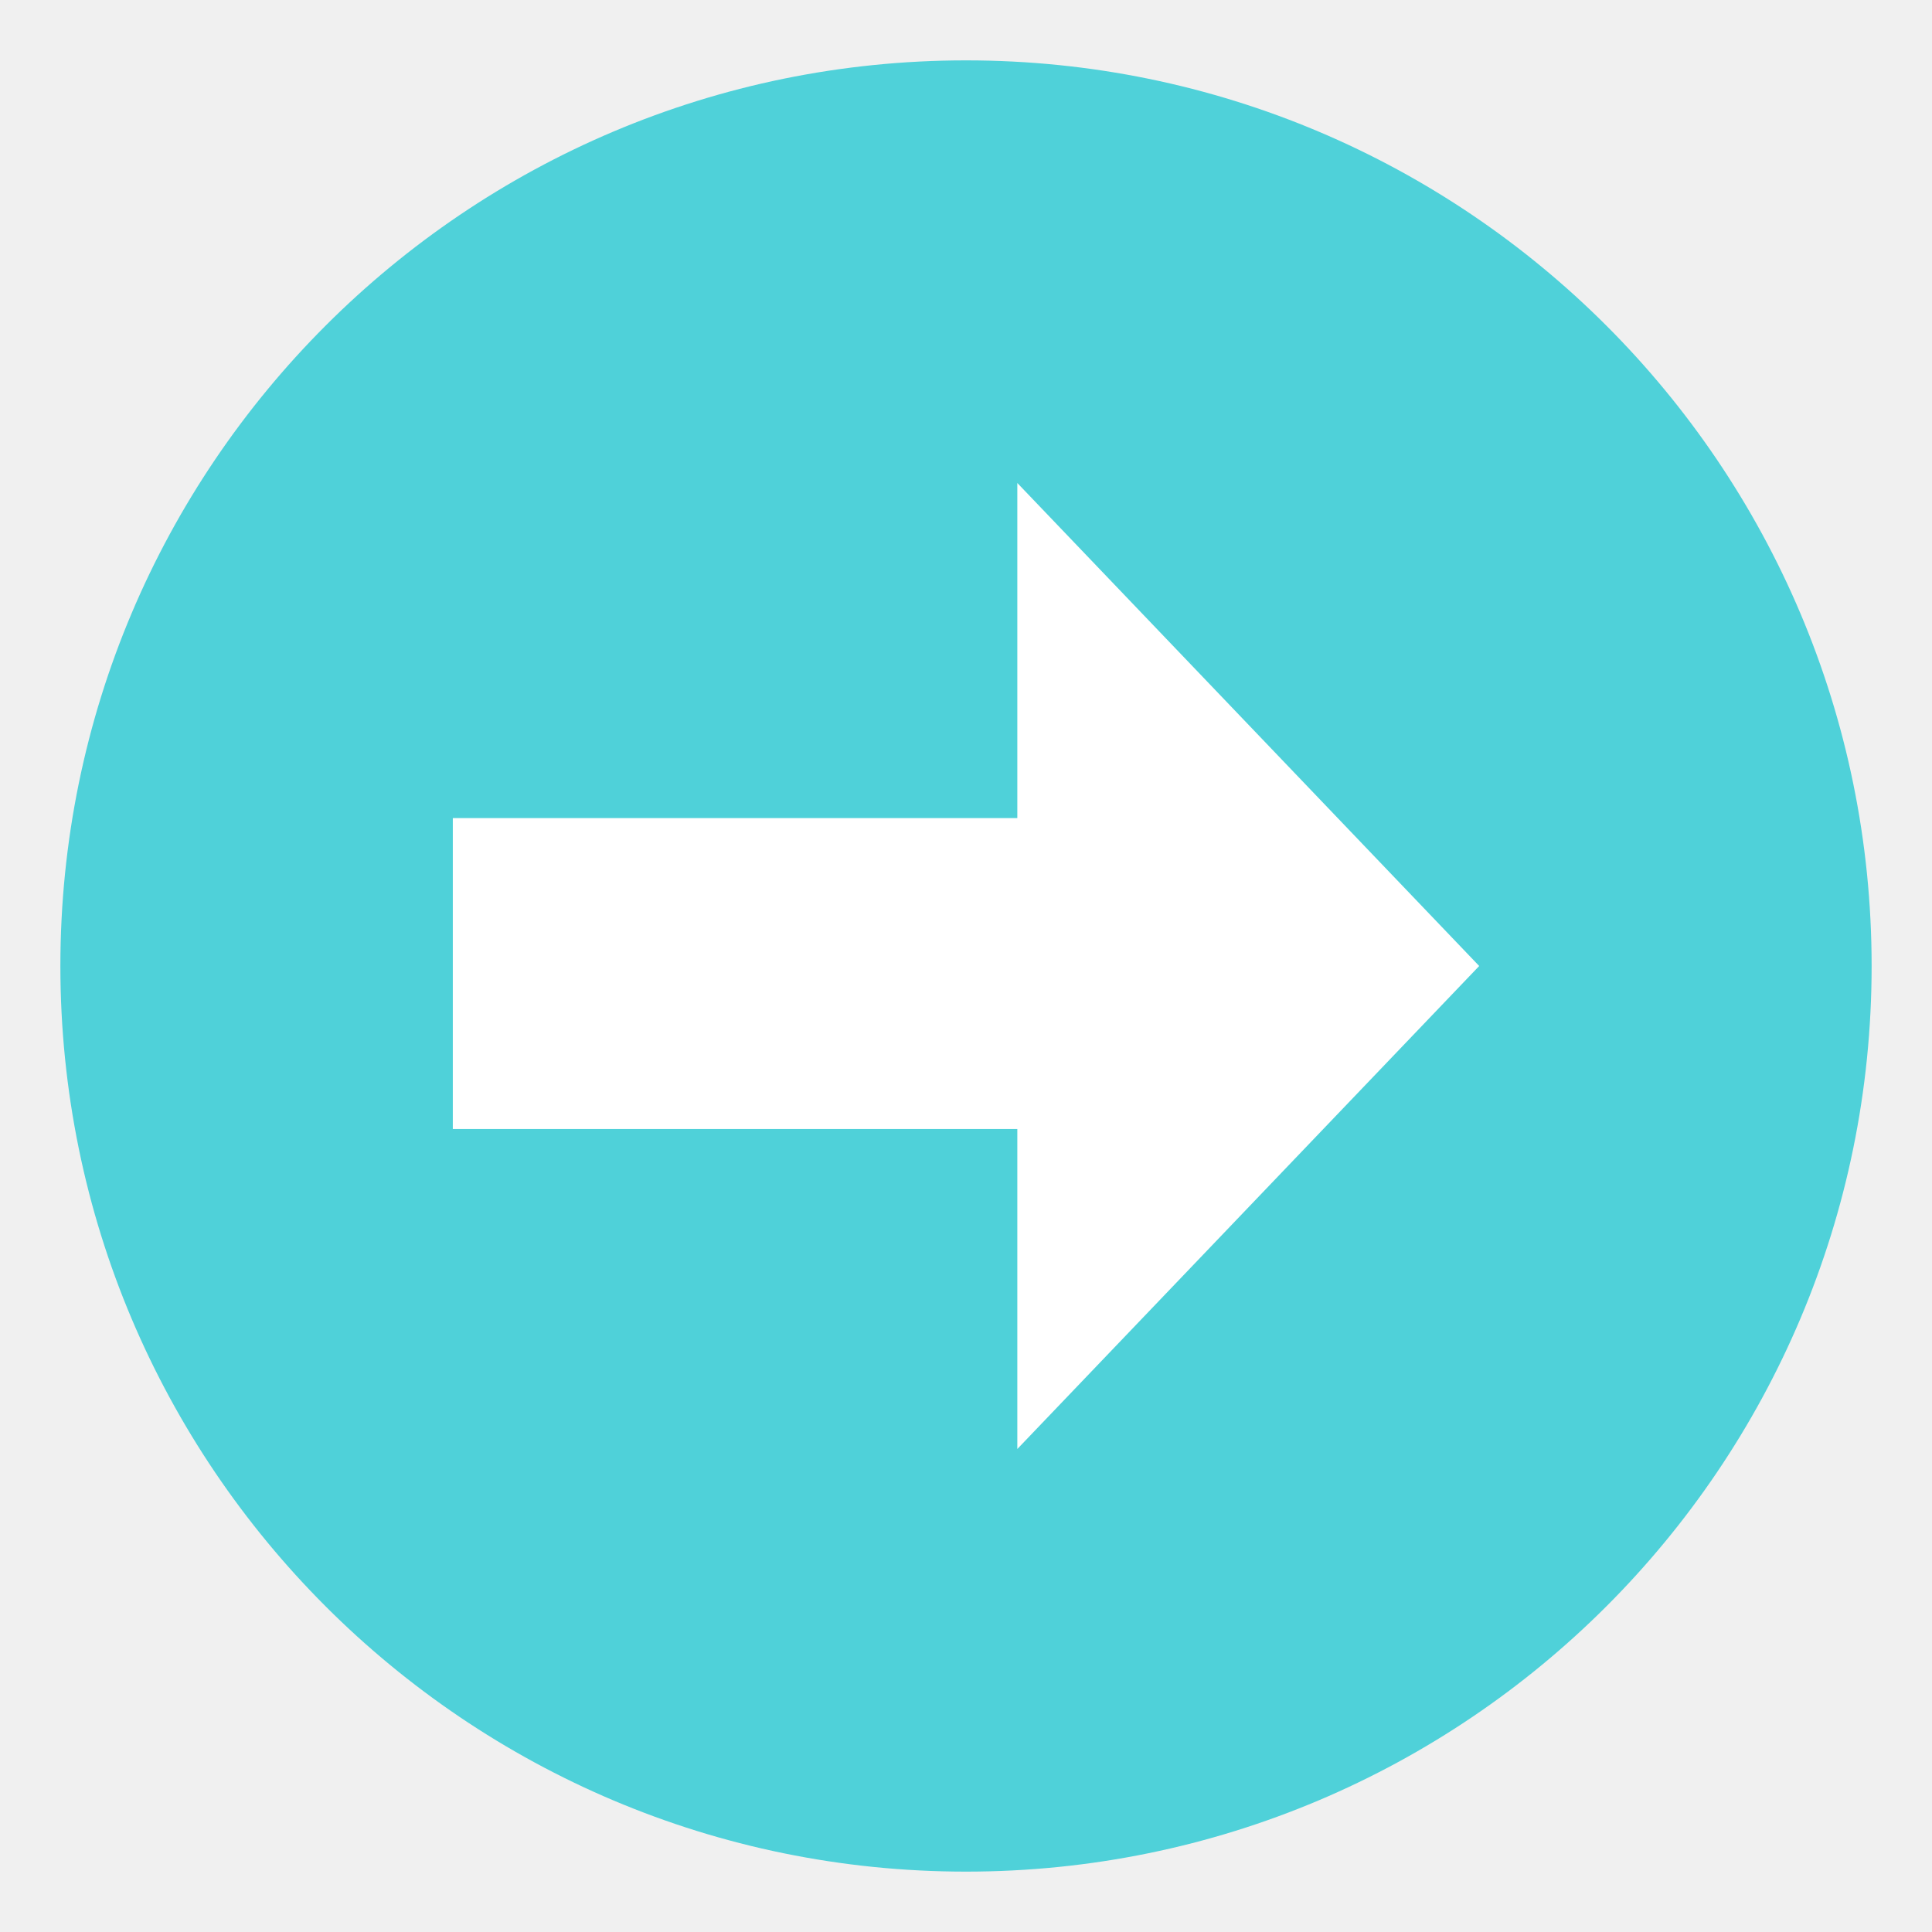
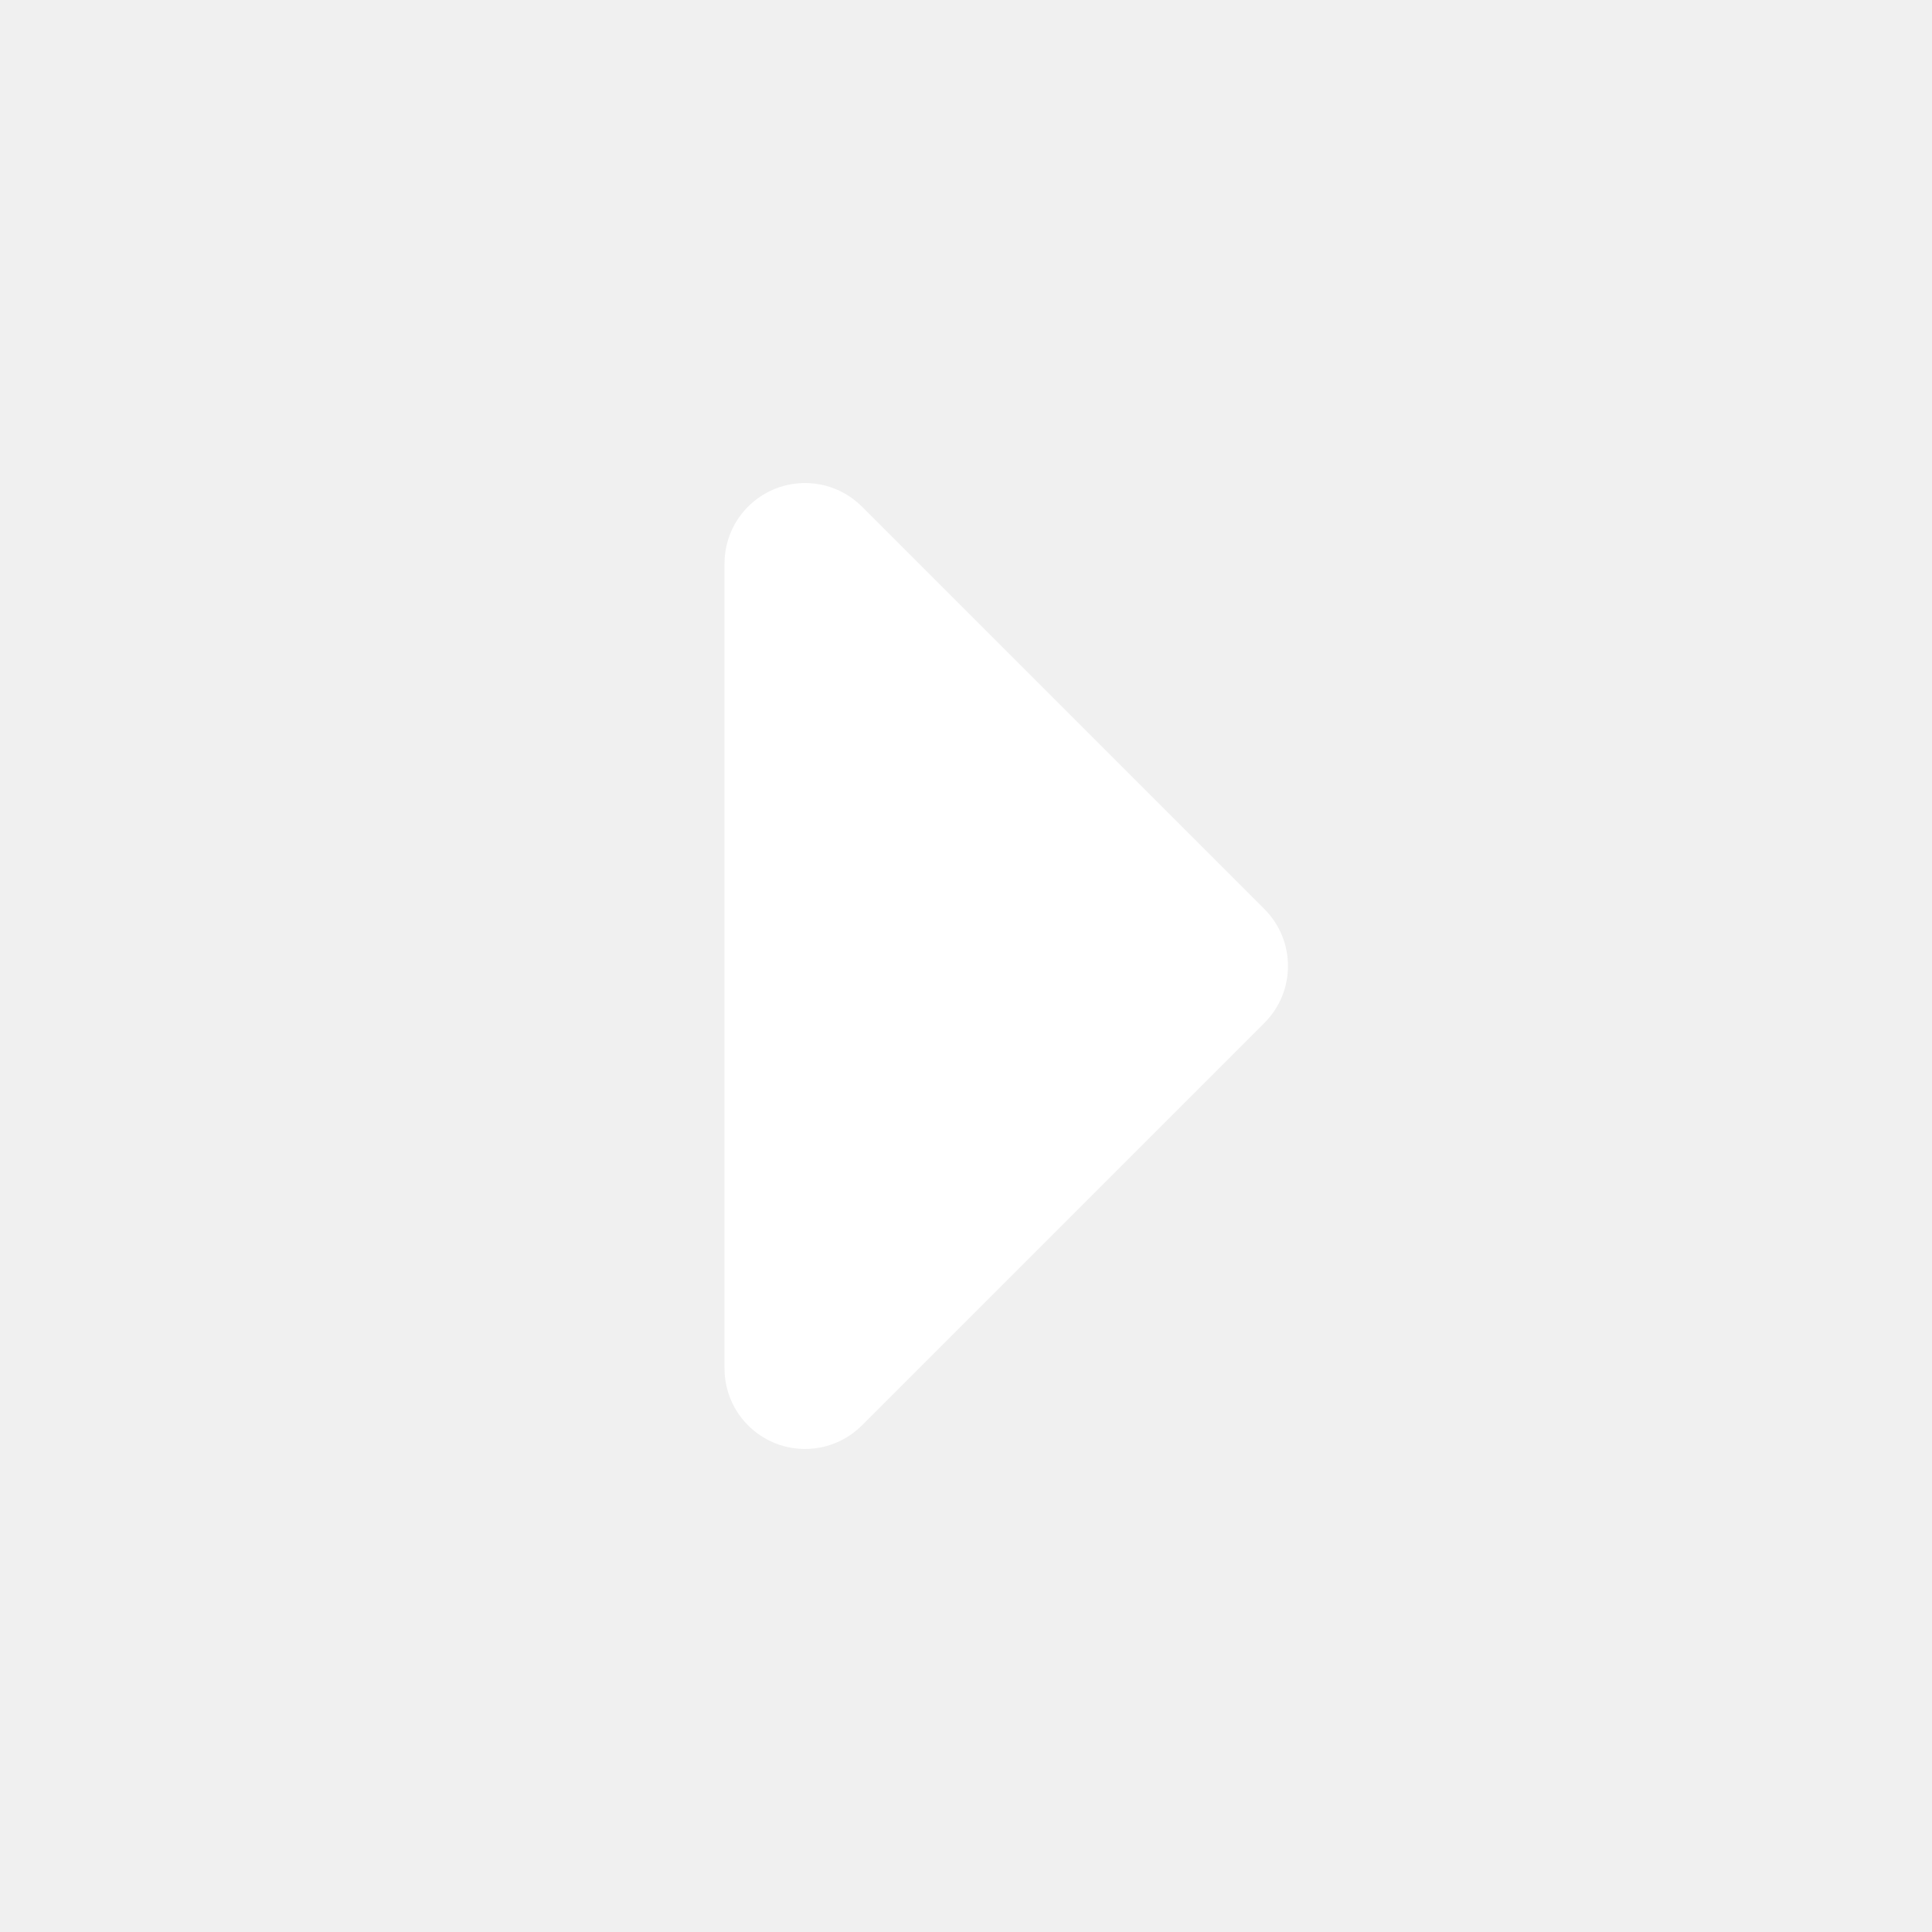
- <svg xmlns="http://www.w3.org/2000/svg" width="64" height="64" viewBox="0 0 64 64">
-   <circle cx="32" cy="32" r="30" fill="#4fd1d9" />
-   <path fill="#fff" d="M33.7 16L49 32L33.7 48V37.4H15V27.1h18.7z" />
+ <svg xmlns="http://www.w3.org/2000/svg" width="24" height="24" viewBox="0 0 24 24">
+   <path fill="white" fill-rule="evenodd" d="M9 17a1 1 0 0 0 1.707.707l5-5a1 1 0 0 0 0-1.414l-5-5A1 1 0 0 0 9 7v10Z" clip-rule="evenodd" />
</svg>
